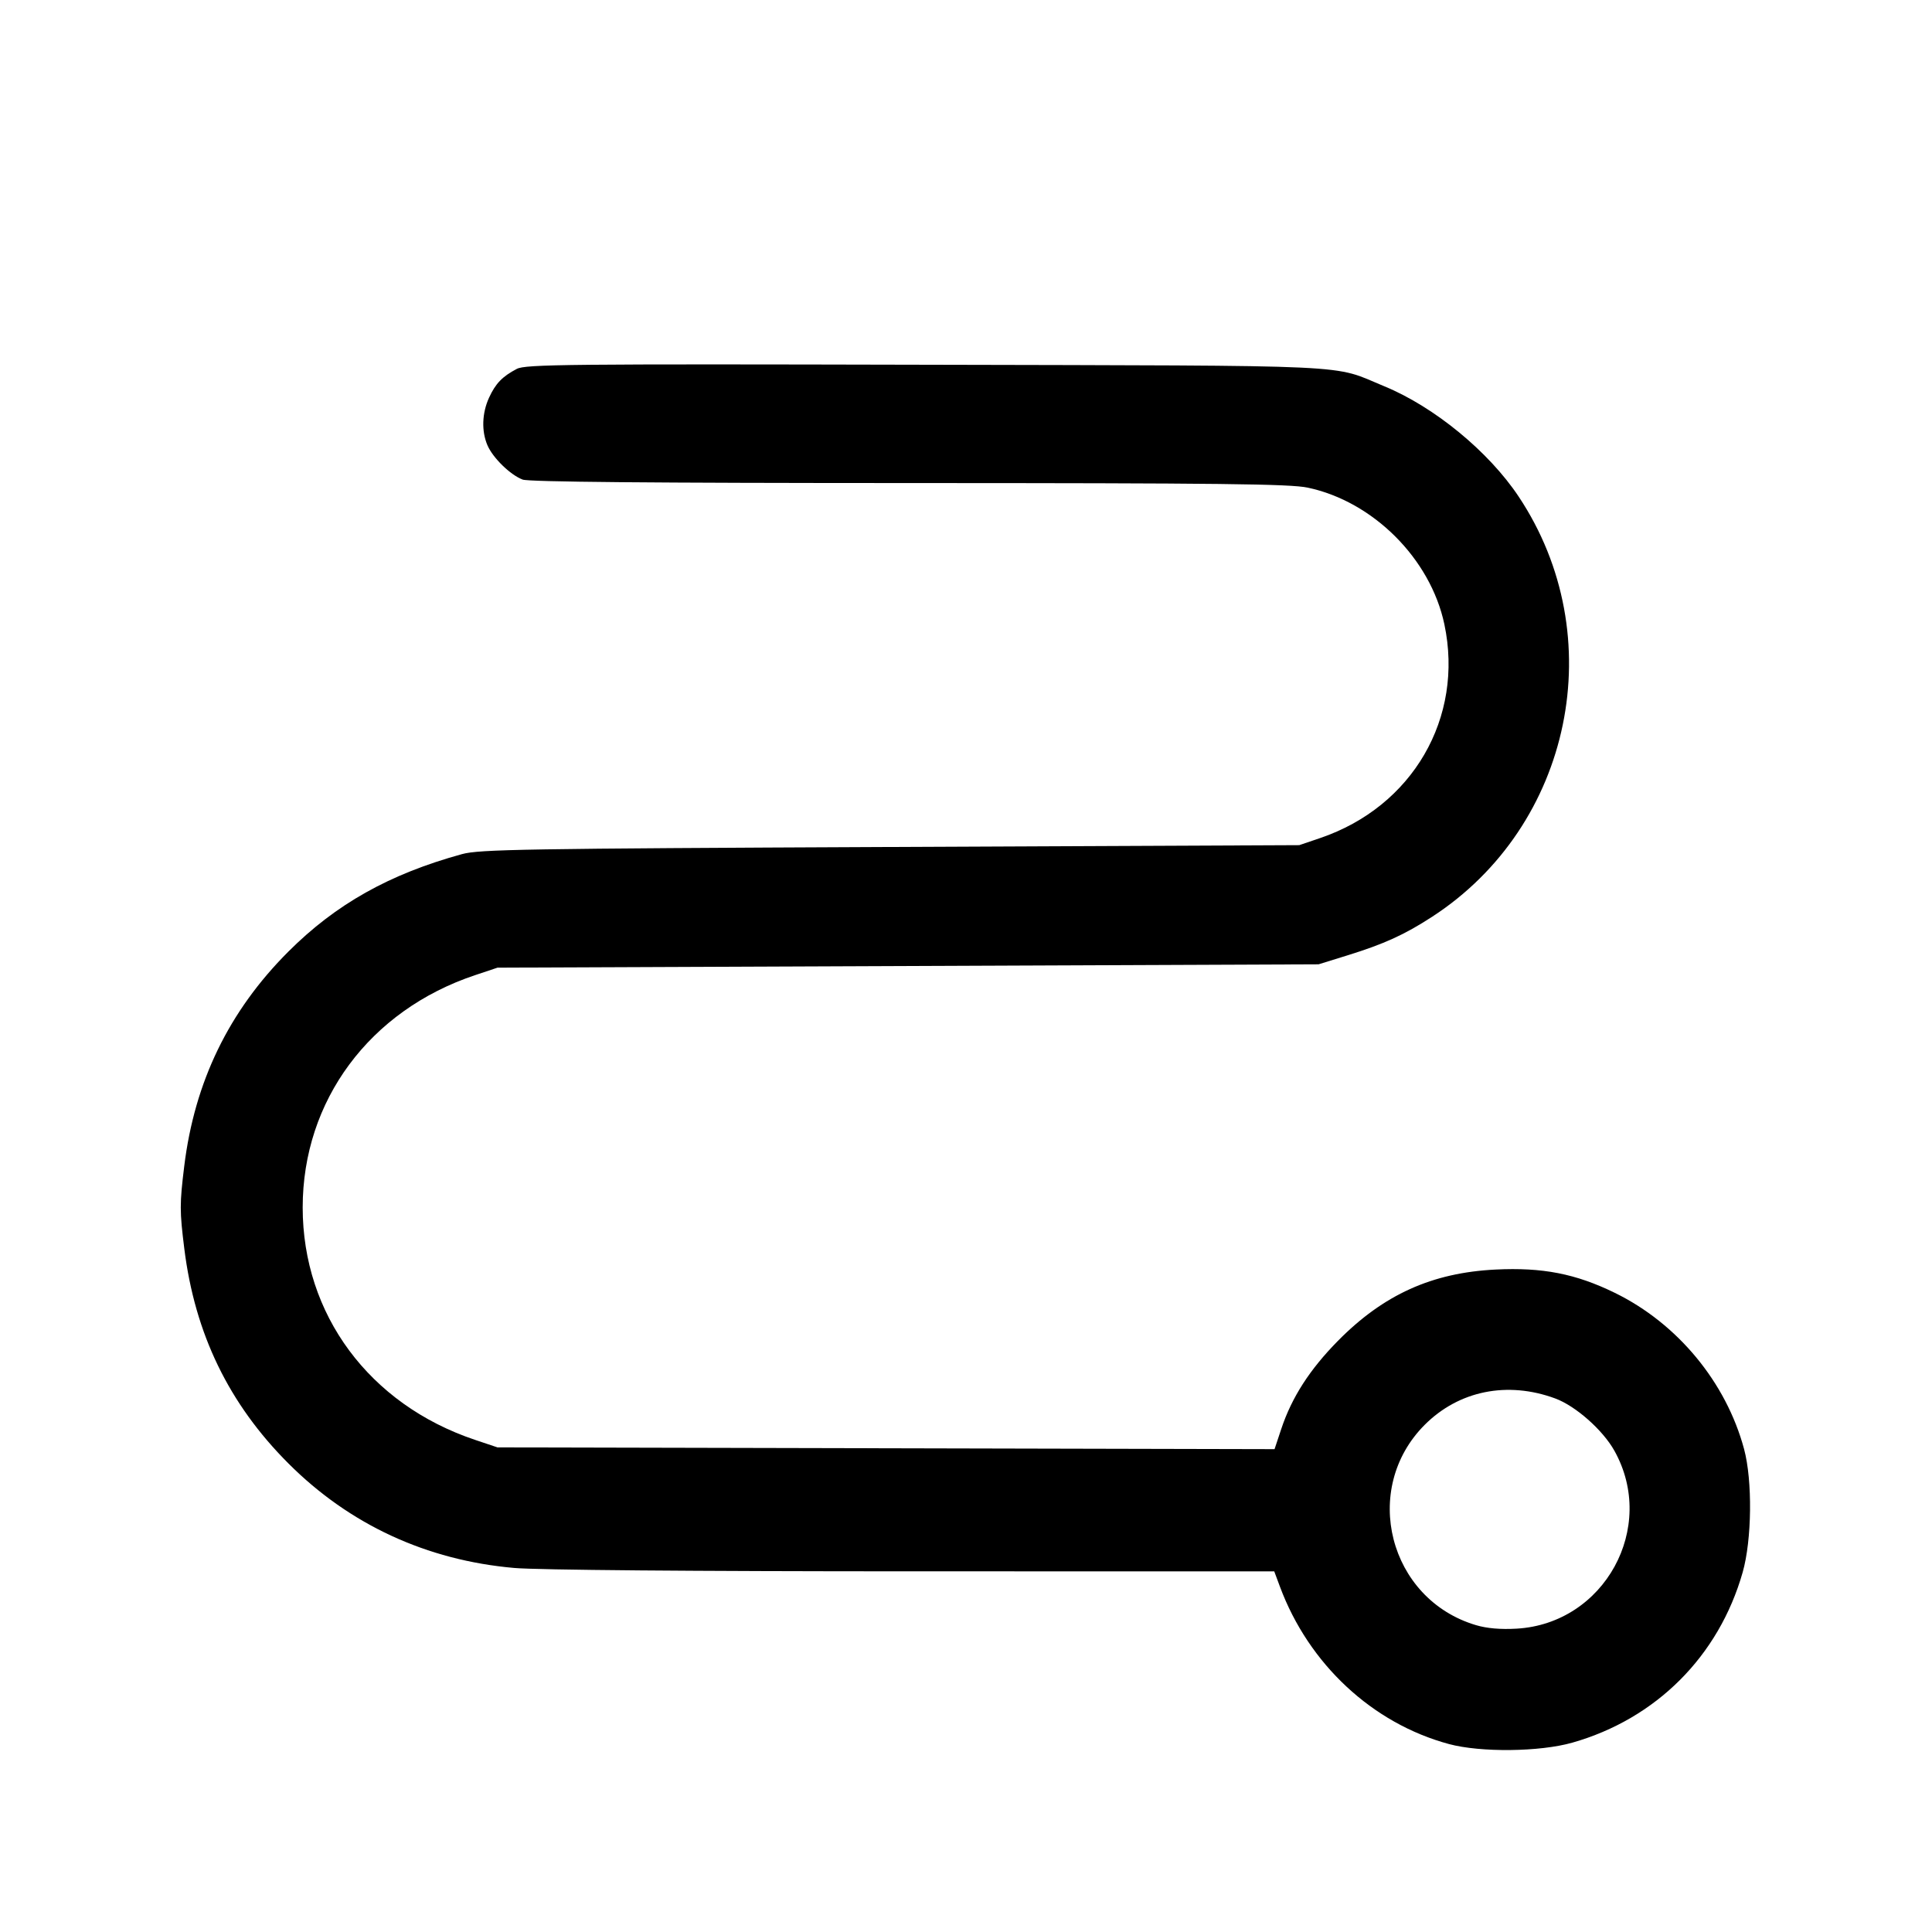
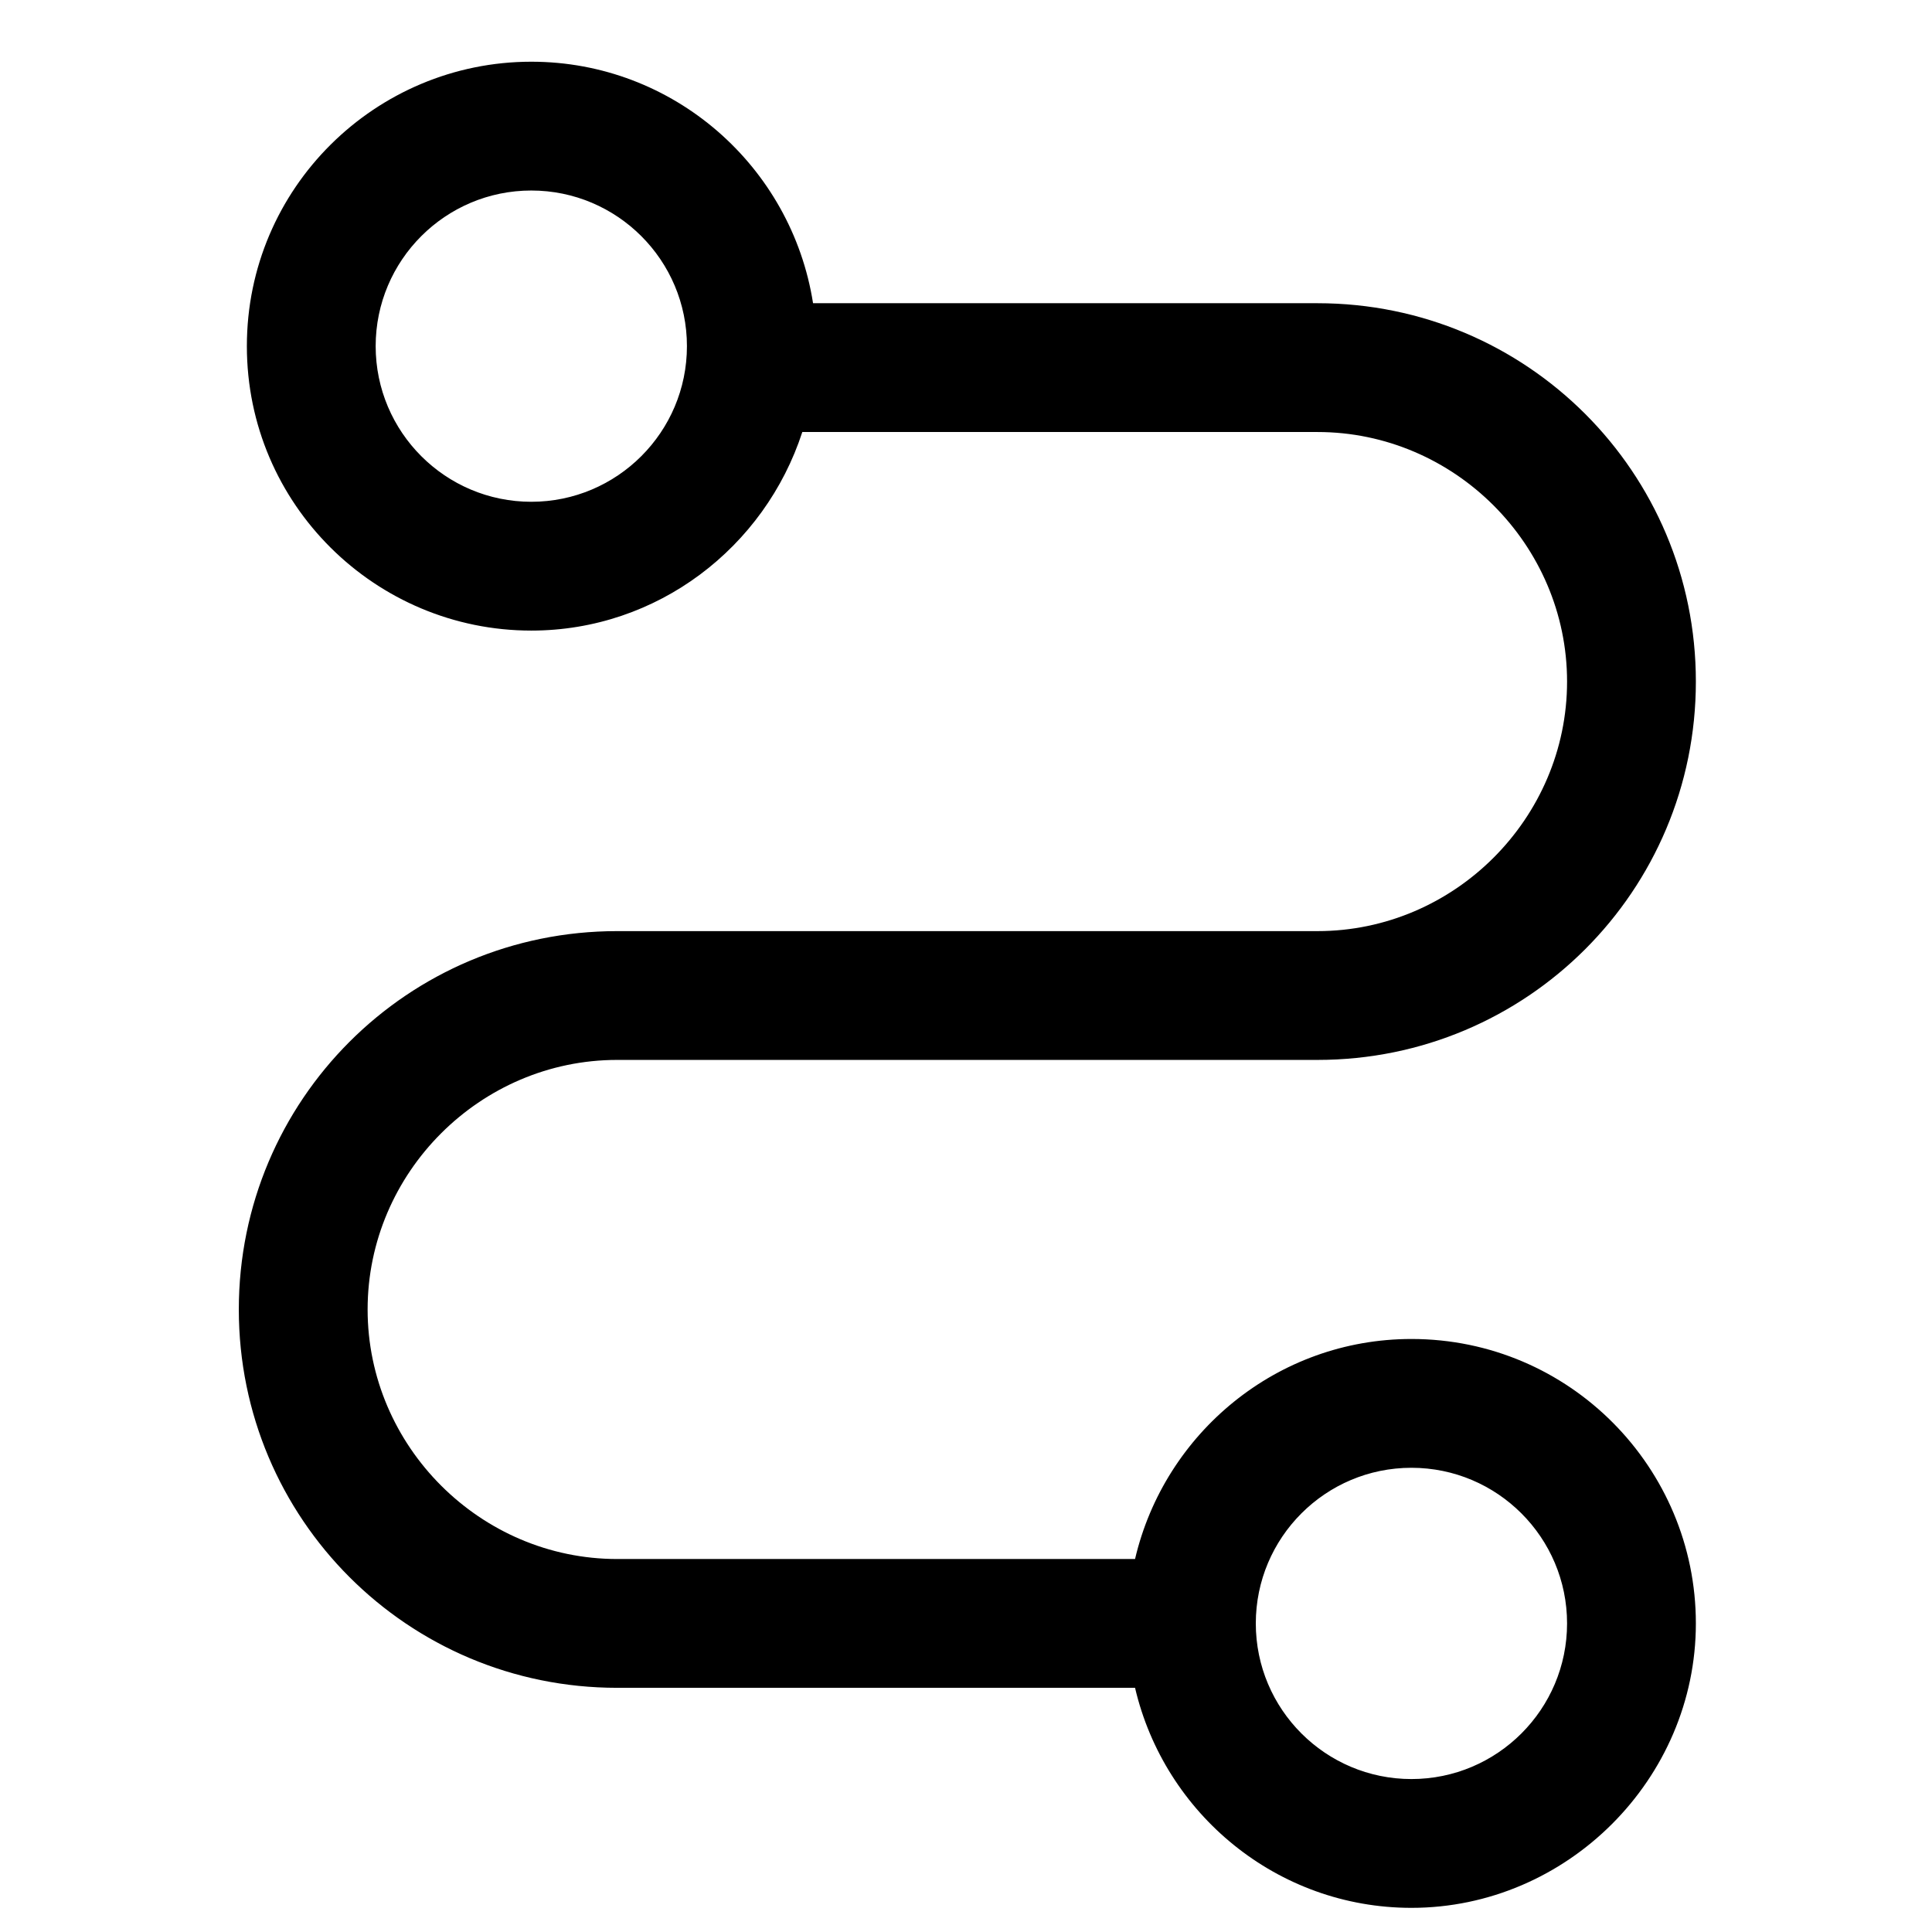
- <svg xmlns="http://www.w3.org/2000/svg" viewBox="0 0 256 256">
-   <path d="M68.481 48.879c-1.929 1.016-2.815 1.934-3.679 3.814-.937 2.042-1.018 4.431-.213 6.307.718 1.674 3.036 3.933 4.665 4.547.822.31 16.998.455 51.2.46 41.303.007 50.491.112 52.829.608 8.675 1.838 16.264 9.427 18.102 18.102 2.627 12.392-4.213 24.17-16.452 28.328l-2.773.942-54.187.242c-48.51.216-54.455.315-56.746.944-9.625 2.642-16.725 6.628-23.021 12.924-7.882 7.882-12.42 17.237-13.794 28.431-.611 4.987-.611 5.955.007 10.912 1.407 11.303 5.905 20.581 13.81 28.486 8.101 8.1 18.299 12.818 29.913 13.837 3.091.271 23.475.443 52.867.446l47.835.004.754 2.027c3.816 10.265 12.259 18.126 22.402 20.857 4.197 1.13 12.035 1.041 16.345-.186 11.101-3.161 19.405-11.465 22.566-22.566 1.227-4.31 1.316-12.148.186-16.345-2.383-8.852-8.825-16.635-17.124-20.691-5.188-2.535-9.581-3.393-15.799-3.087-8.419.415-14.854 3.325-20.894 9.451-3.732 3.785-6.112 7.482-7.499 11.651l-.897 2.696-51.482-.117-51.482-.116-2.987-1.002C48.94 186.089 40.107 174.177 40.107 160c0-14.159 8.864-26.112 22.826-30.781l2.987-.999 54.4-.221 54.4-.222 3.84-1.192c4.854-1.507 7.538-2.73 11.184-5.095 18.601-12.065 23.786-37.23 11.477-55.705-3.966-5.953-11.172-11.871-17.767-14.59-7.163-2.954-2.332-2.726-60.787-2.864-47.517-.112-53.037-.056-54.186.548M206.069 185.3c2.707.996 6.309 4.178 7.848 6.932 5.681 10.164-1.316 22.9-12.949 23.573-2.13.123-3.943-.033-5.395-.465-11.556-3.433-15.29-18.045-6.784-26.551 4.52-4.52 10.953-5.819 17.28-3.489" />
+ <svg xmlns="http://www.w3.org/2000/svg" viewBox="0 0 72 72">
+   <path d="M52.6 49.9c-5 0-9.2 3.5-10.3 8.2H23c-5.1 0-9.3-4.2-9.3-9.3 0-5.1 4.2-9.3 9.3-9.3h26.1c7.8 0 14.1-6.3 14.1-14.1s-6.3-14.1-14.1-14.1H30.3c-.8-5.1-5.2-9-10.5-9-5.8 0-10.6 4.7-10.6 10.6 0 5.9 4.8 10.6 10.6 10.6 4.7 0 8.7-3.1 10.1-7.4h19.2c5.1 0 9.3 4.2 9.3 9.3 0 5.1-4.2 9.3-9.3 9.3H23c-7.8 0-14.1 6.3-14.1 14.1S15.2 62.9 23 62.9h19.3c1.1 4.7 5.3 8.2 10.3 8.2 5.8 0 10.6-4.8 10.6-10.6s-4.7-10.6-10.6-10.6ZM19.8 18.7c-3.2 0-5.8-2.6-5.8-5.8 0-3.2 2.6-5.8 5.8-5.8 3.2 0 5.8 2.6 5.8 5.8 0 3.2-2.6 5.8-5.8 5.8Zm32.8 47.6c-3.2 0-5.8-2.6-5.8-5.8 0-3.2 2.6-5.8 5.8-5.8 3.2 0 5.8 2.6 5.8 5.8 0 3.2-2.6 5.8-5.8 5.8Z" />
</svg>
